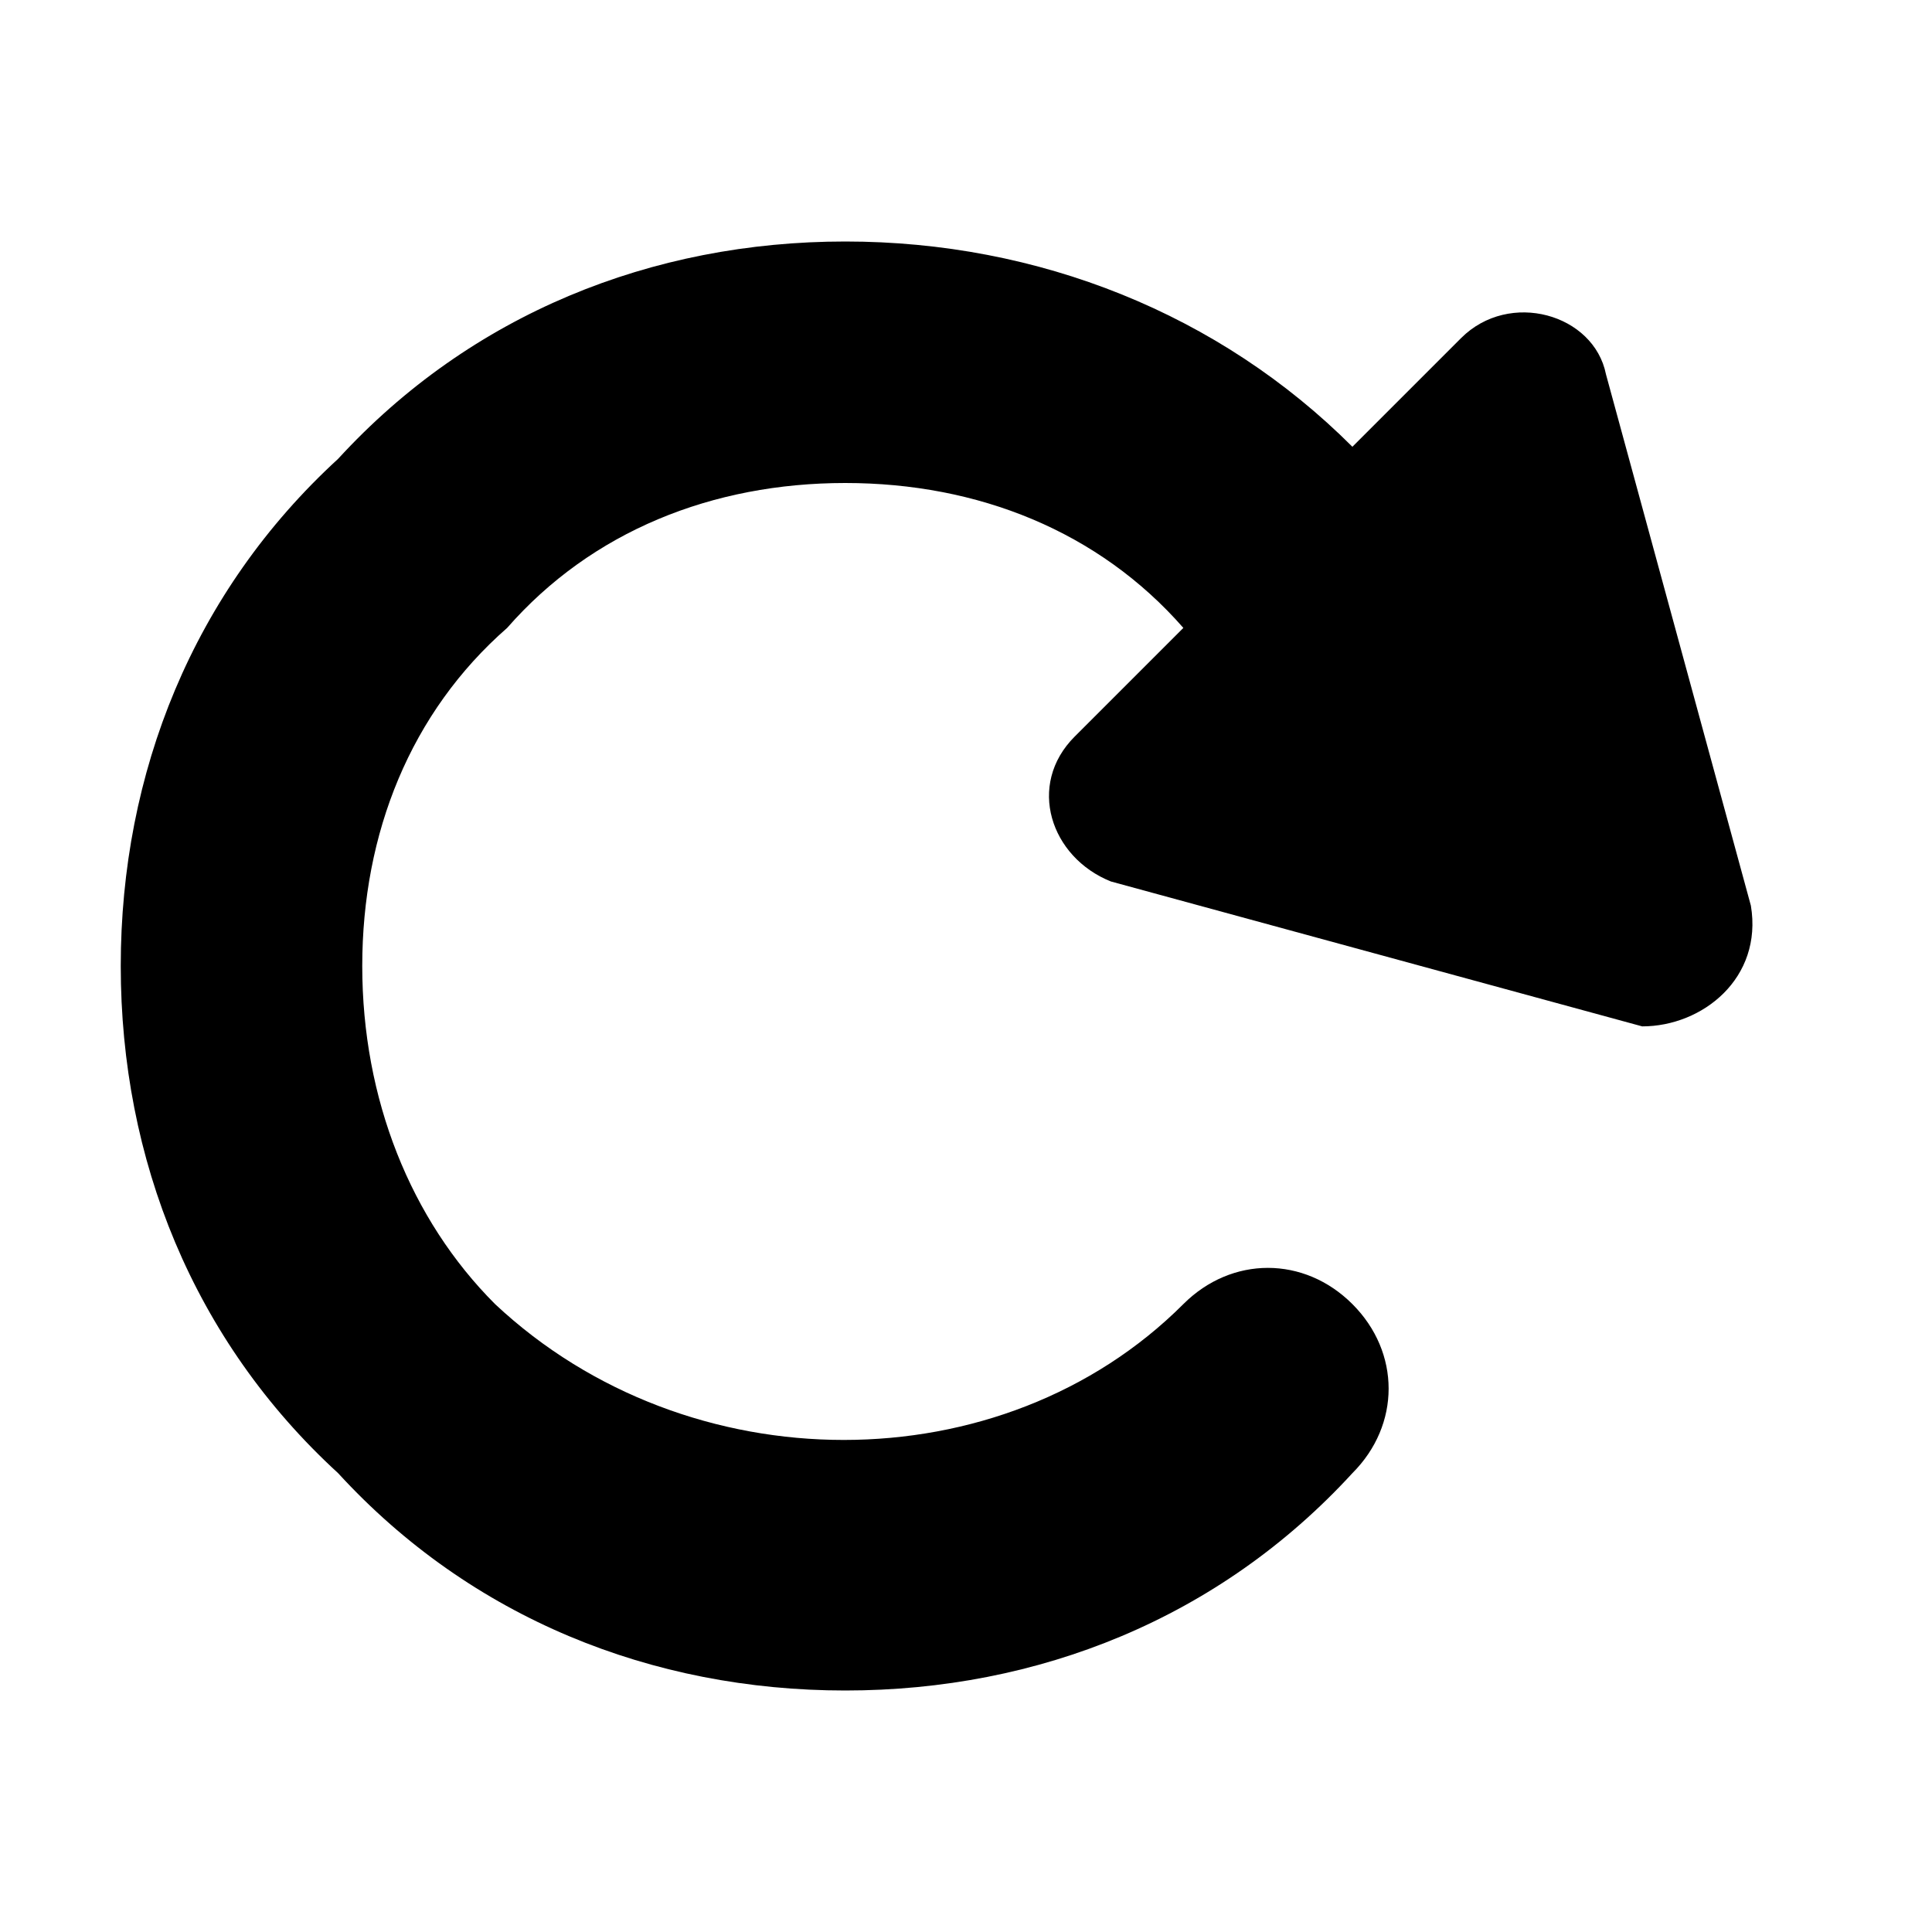
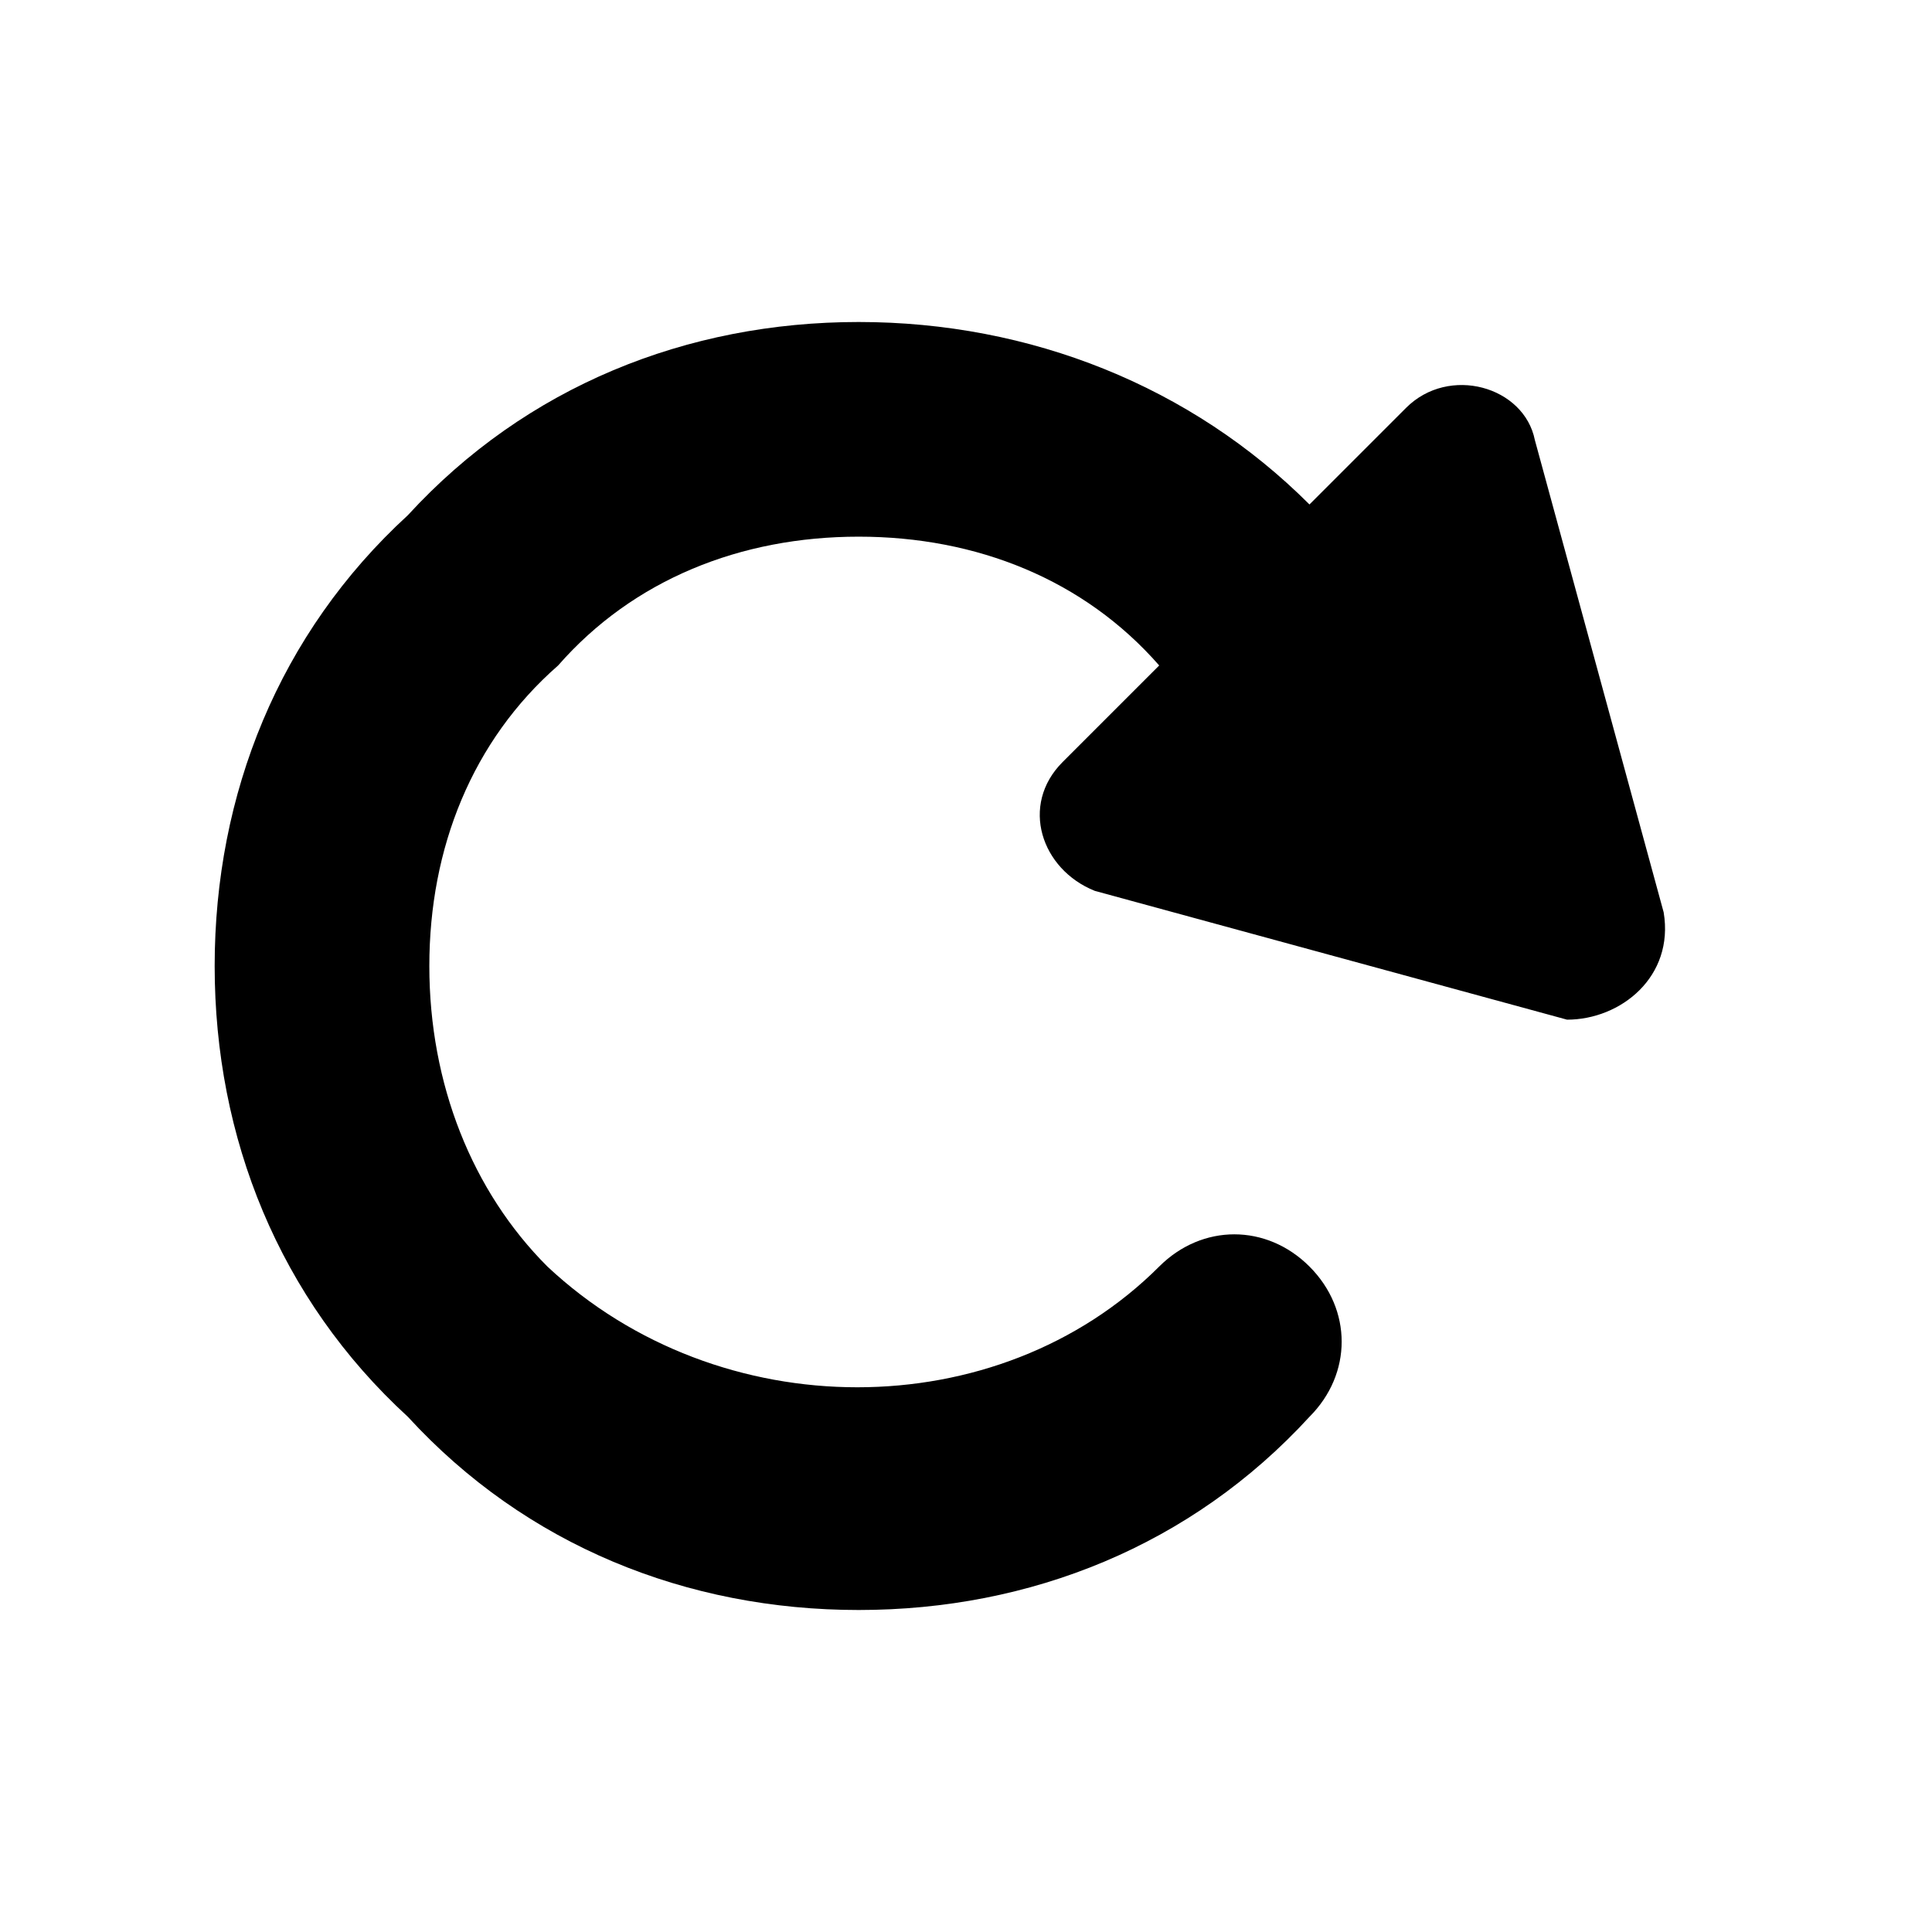
- <svg xmlns="http://www.w3.org/2000/svg" viewBox="0 0 16 16">
-   <path d="M14.5 7.5l-1.2-4.4c-.1-.5-.8-.7-1.2-.3l-.9.9C10.1 2.6 8.6 2 7 2s-3.1.6-4.2 1.8C1.6 4.9 1 6.4 1 8s.6 3.1 1.8 4.2C3.9 13.4 5.4 14 7 14s3.1-.6 4.2-1.8c.4-.4.4-1 0-1.4-.4-.4-1-.4-1.4 0-1.5 1.5-4.1 1.5-5.7 0C3.4 10.1 3 9.1 3 8c0-1.1.4-2.1 1.2-2.8C4.9 4.4 5.9 4 7 4s2.1.4 2.8 1.2l-.9.9c-.4.4-.2 1 .3 1.2l4.4 1.2c.5 0 1-.4.9-1z" />
+ <svg xmlns="http://www.w3.org/2000/svg" viewBox="0 0 18 18" enable-background="new 0 0 18 18">
+   <path d="M15.5 8.5l-1.2-4.4c-.1-.5-.8-.7-1.2-.3l-.9.9c-1.1-1.1-2.6-1.7-4.2-1.7s-3.1.6-4.2 1.8c-1.2 1.1-1.8 2.6-1.8 4.2s.6 3.1 1.8 4.2c1.1 1.2 2.6 1.8 4.2 1.8s3.1-.6 4.2-1.8c.4-.4.4-1 0-1.4s-1-.4-1.4 0c-1.5 1.5-4.1 1.5-5.7 0-.7-.7-1.1-1.7-1.1-2.8s.4-2.1 1.2-2.8c.7-.8 1.7-1.2 2.8-1.2s2.1.4 2.8 1.2l-.9.9c-.4.4-.2 1 .3 1.2l4.4 1.2c.5 0 1-.4.9-1z" />
</svg>
